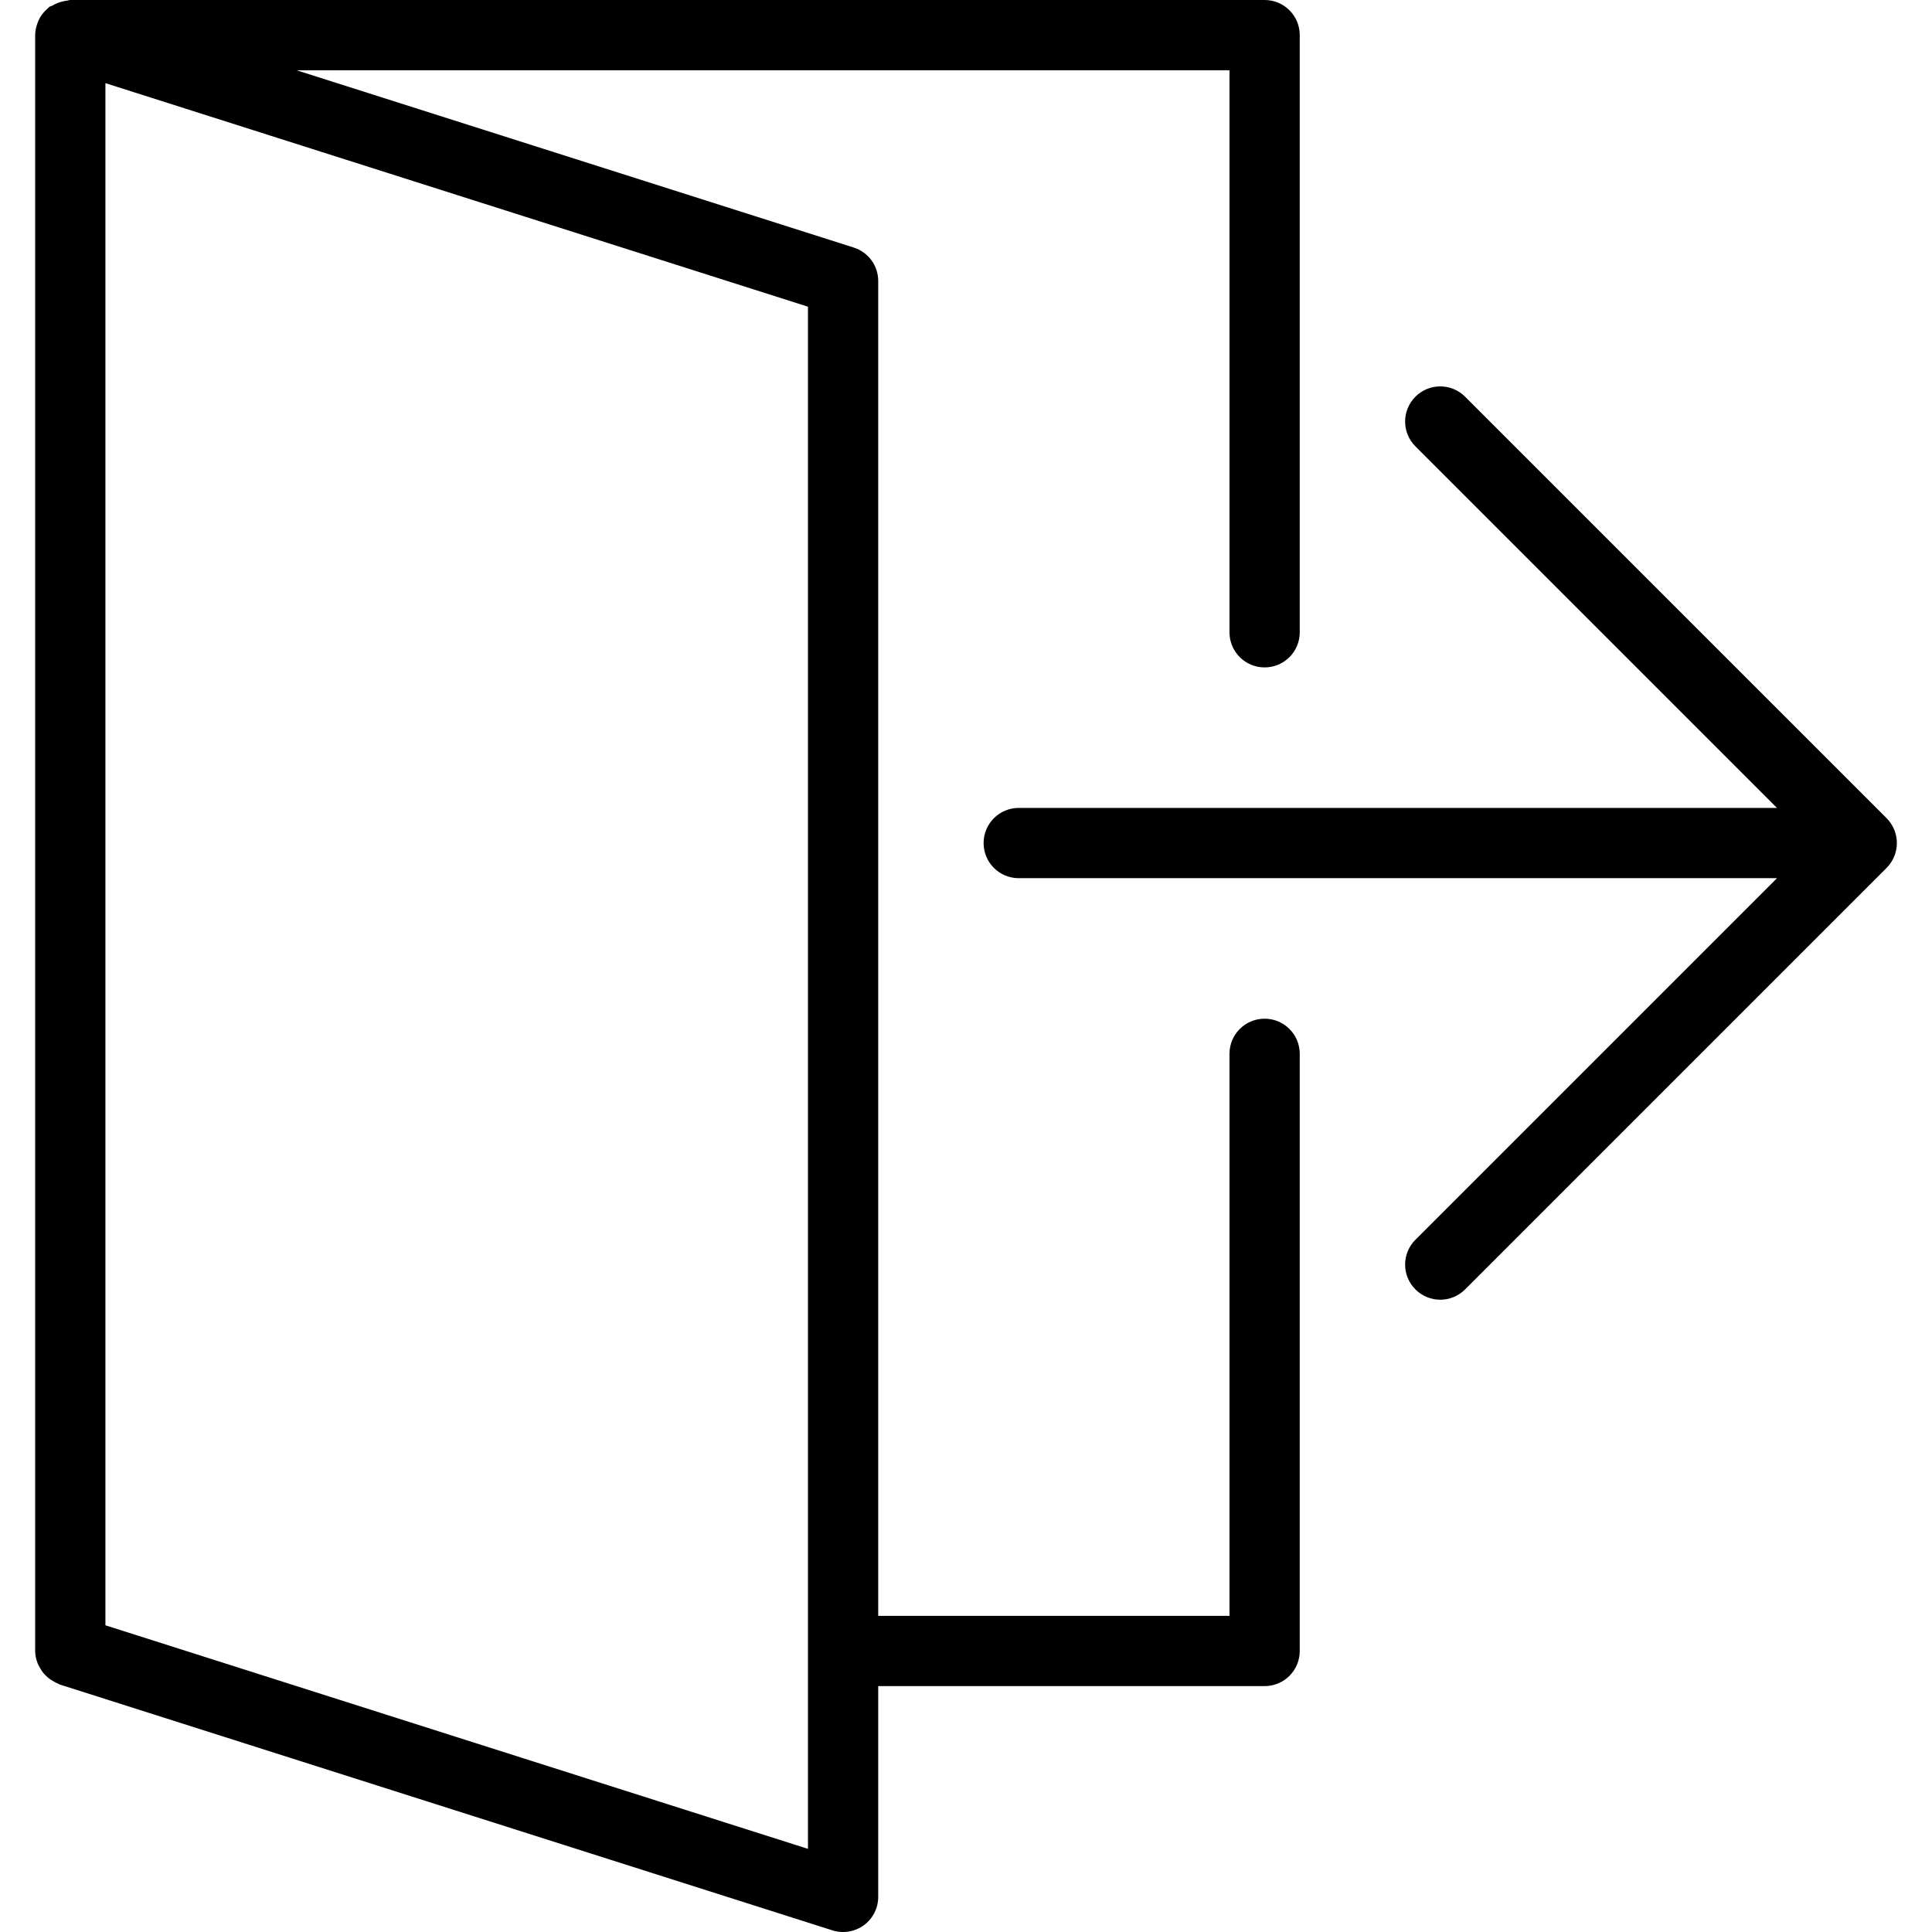
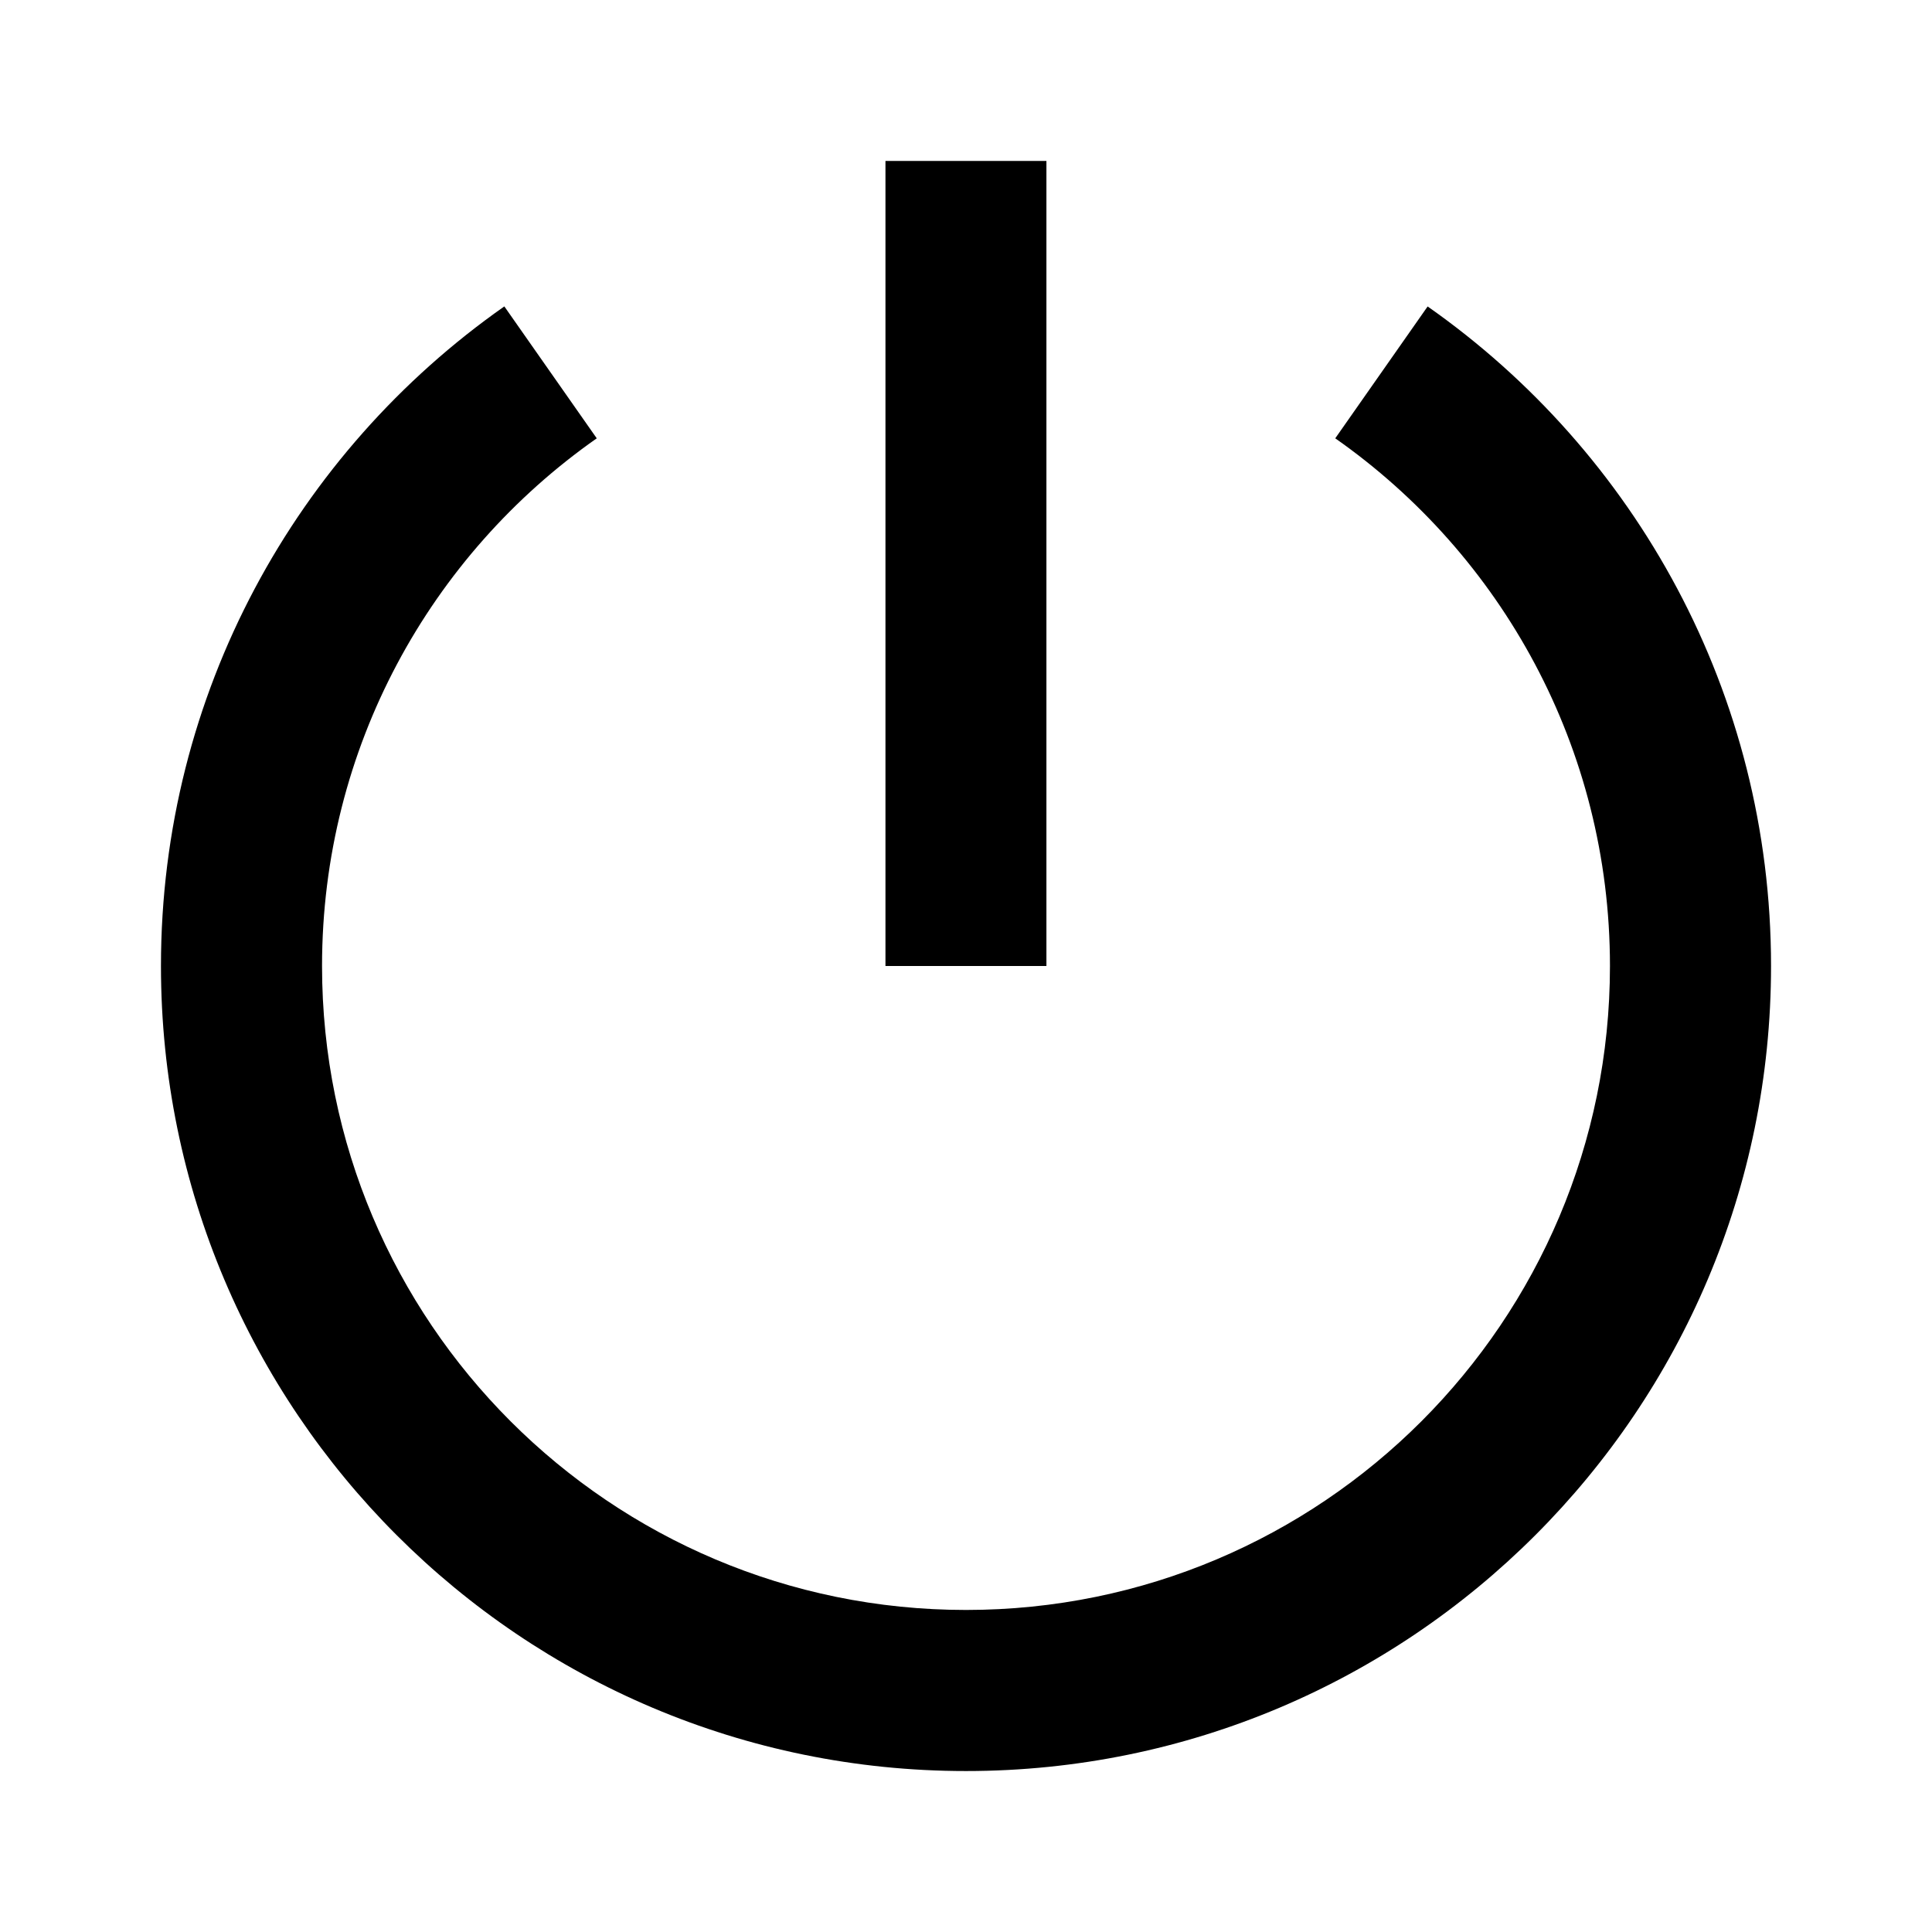
- <svg xmlns="http://www.w3.org/2000/svg" fill="#000000" height="800px" width="800px" version="1.1" id="Capa_1" viewBox="0 0 55 55" xml:space="preserve">
-   <g>
-     <path d="M53.924,24.382c0.101-0.244,0.101-0.519,0-0.764c-0.051-0.123-0.125-0.234-0.217-0.327L41.708,11.293   c-0.391-0.391-1.023-0.391-1.414,0s-0.391,1.023,0,1.414L50.587,23H29.001c-0.553,0-1,0.447-1,1s0.447,1,1,1h21.586L40.294,35.293   c-0.391,0.391-0.391,1.023,0,1.414C40.489,36.902,40.745,37,41.001,37s0.512-0.098,0.707-0.293l11.999-11.999   C53.799,24.616,53.873,24.505,53.924,24.382z" />
-     <path d="M36.001,29c-0.553,0-1,0.447-1,1v16h-10V8c0-0.436-0.282-0.821-0.697-0.953L8.442,2h26.559v16c0,0.553,0.447,1,1,1   s1-0.447,1-1V1c0-0.553-0.447-1-1-1h-34c-0.032,0-0.06,0.015-0.091,0.018C1.854,0.023,1.805,0.036,1.752,0.05   C1.658,0.075,1.574,0.109,1.493,0.158C1.467,0.174,1.436,0.174,1.411,0.192C1.38,0.215,1.356,0.244,1.328,0.269   c-0.017,0.016-0.035,0.03-0.051,0.047C1.201,0.398,1.139,0.489,1.093,0.589c-0.009,0.02-0.014,0.04-0.022,0.06   C1.029,0.761,1.001,0.878,1.001,1v46c0,0.125,0.029,0.243,0.072,0.355c0.014,0.037,0.035,0.068,0.053,0.103   c0.037,0.071,0.079,0.136,0.132,0.196c0.029,0.032,0.058,0.061,0.09,0.09c0.058,0.051,0.123,0.093,0.193,0.13   c0.037,0.02,0.071,0.041,0.111,0.056c0.017,0.006,0.03,0.018,0.047,0.024l22,7C23.797,54.984,23.899,55,24.001,55   c0.21,0,0.417-0.066,0.59-0.192c0.258-0.188,0.41-0.488,0.41-0.808v-6h11c0.553,0,1-0.447,1-1V30   C37.001,29.447,36.553,29,36.001,29z M23.001,52.633l-20-6.364V2.367l20,6.364V52.633z" />
-   </g>
+ <svg xmlns="http://www.w3.org/2000/svg" viewBox="0 0 16 16" fill="#000000" id="Shut-Down-Line--Streamline-Remix" height="16" width="16">
+   <path d="m4.177 2.538 0.765 1.092C3.566 4.595 2.667 6.192 2.667 8c0 2.946 2.388 5.333 5.333 5.333 2.946 0 5.333 -2.388 5.333 -5.333 0 -1.808 -0.899 -3.405 -2.275 -4.37l0.765 -1.092C13.543 3.744 14.667 5.741 14.667 8c0 3.682 -2.985 6.667 -6.667 6.667 -3.682 0 -6.667 -2.985 -6.667 -6.667 0 -2.259 1.124 -4.256 2.843 -5.462ZM7.333 8V1.333h1.333v6.667h-1.333Z" stroke-width="0.667" />
</svg>
